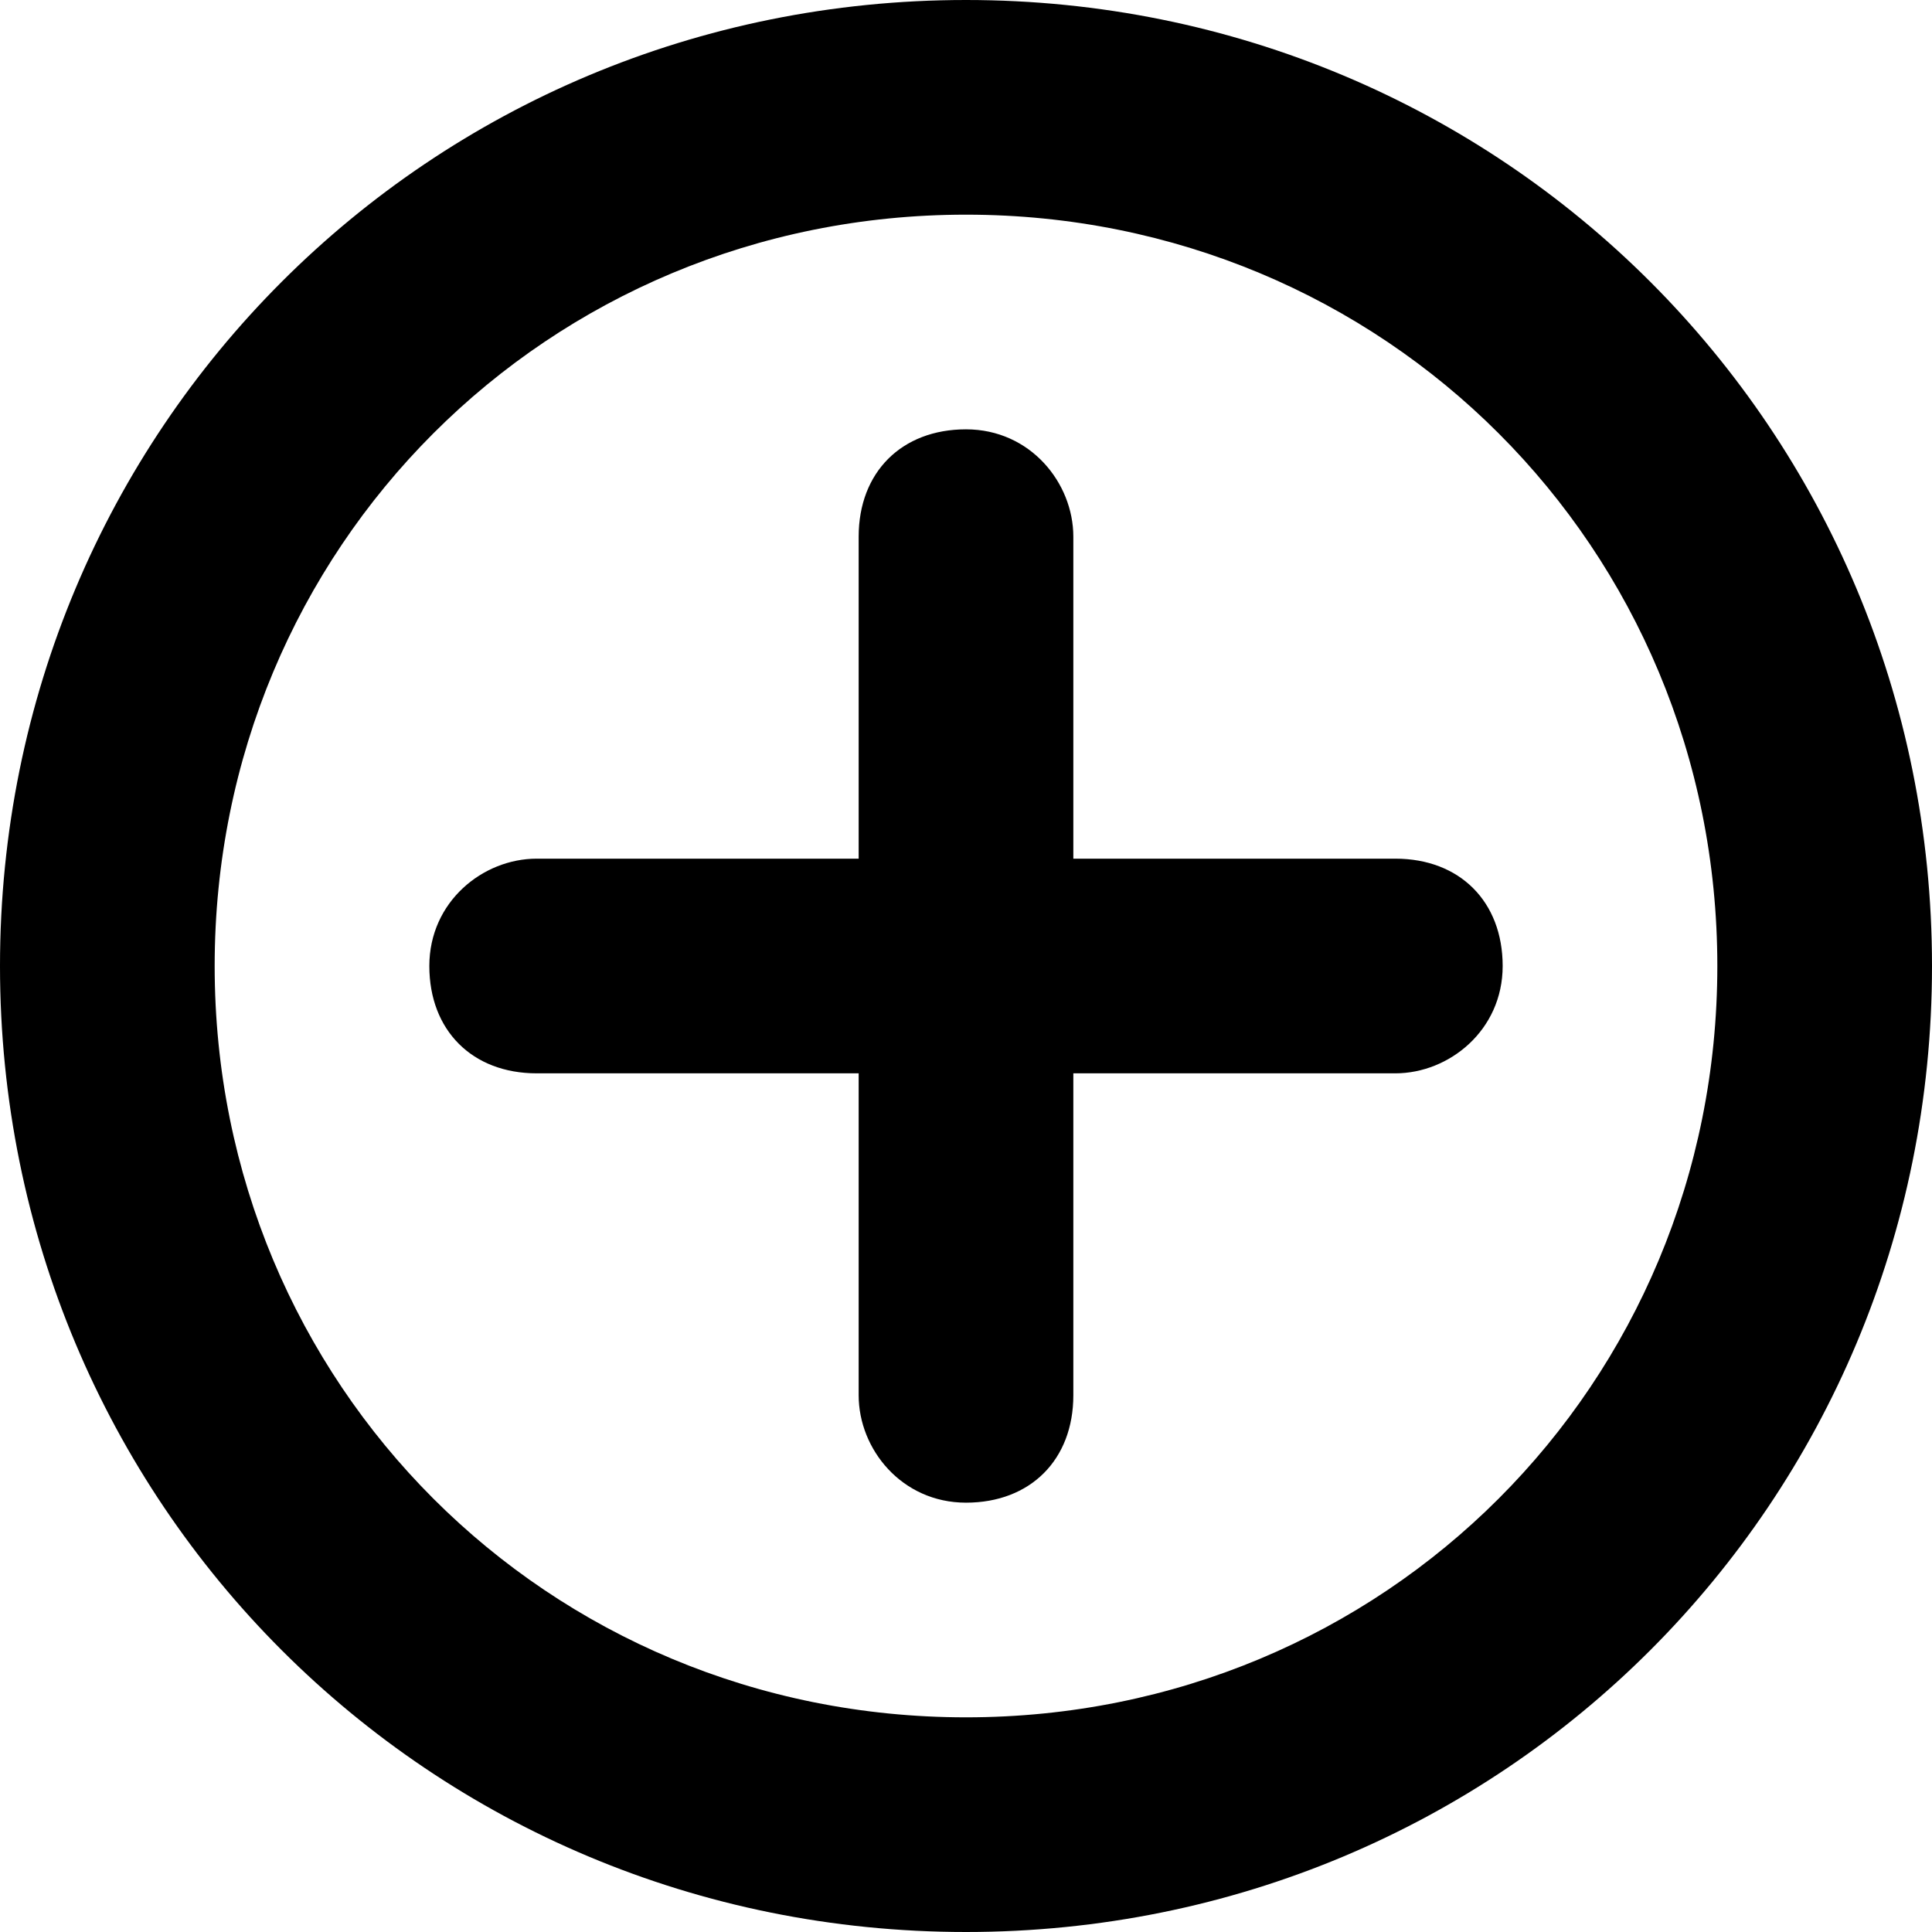
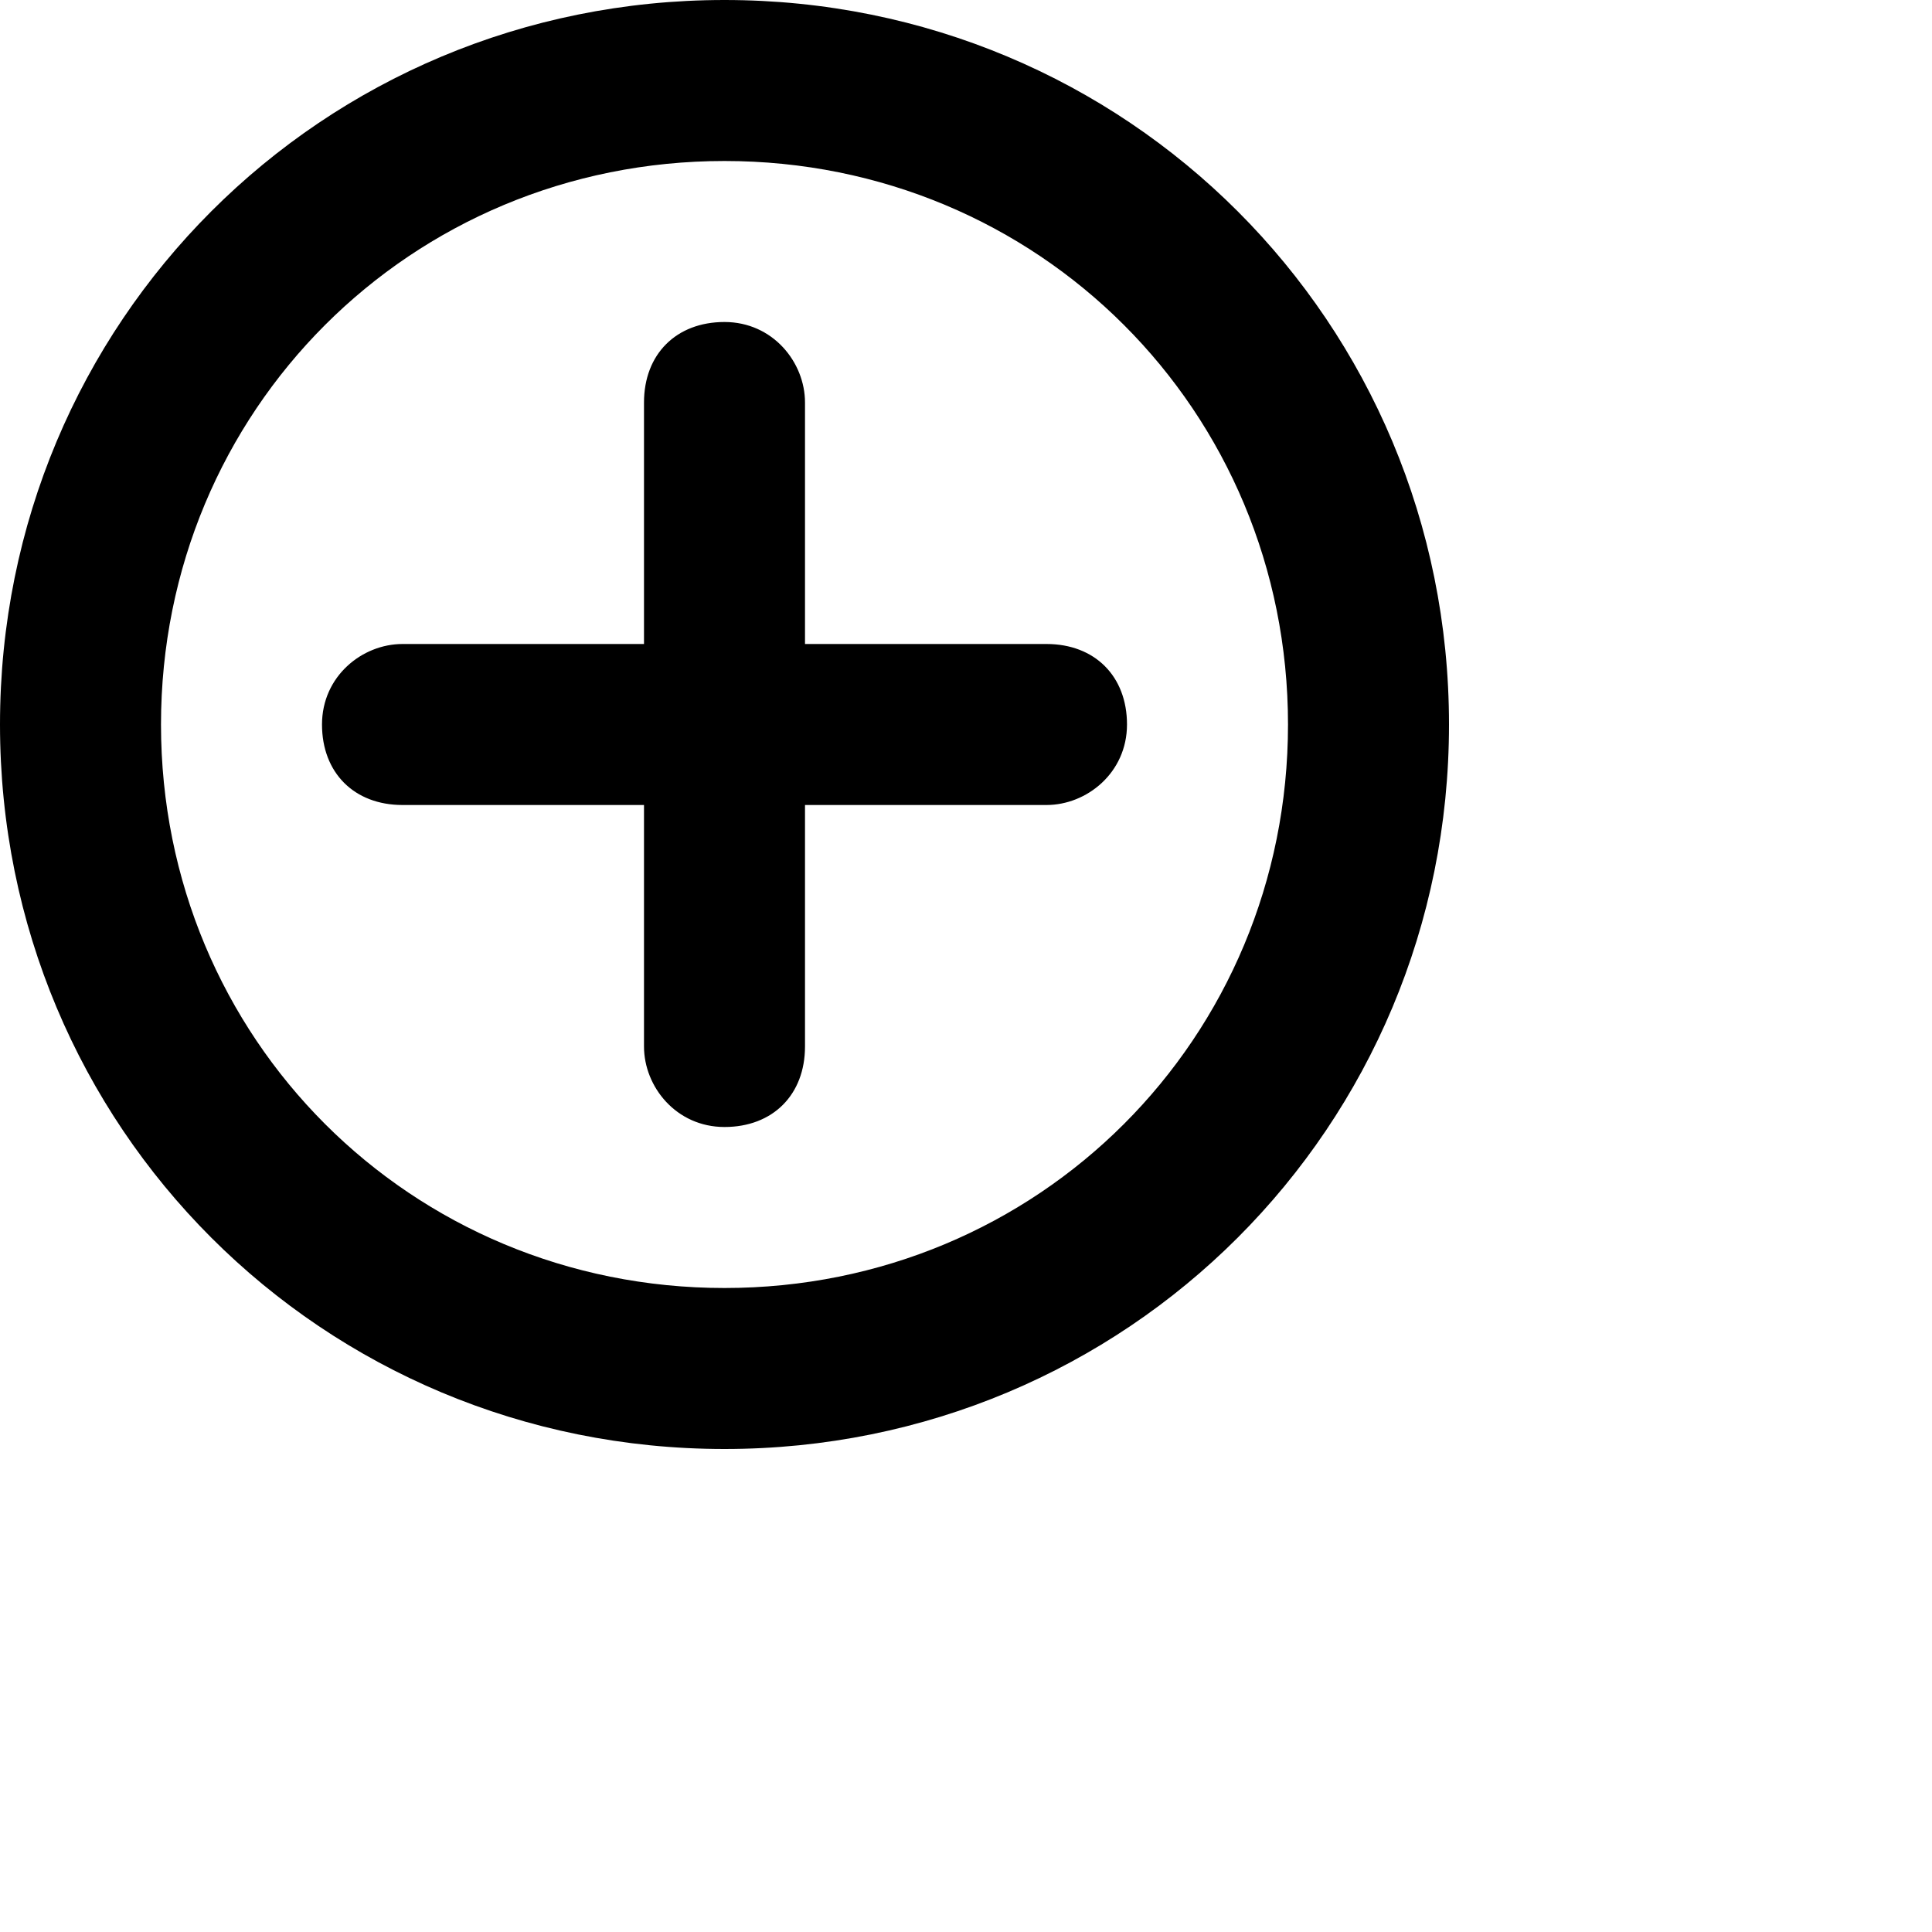
- <svg xmlns="http://www.w3.org/2000/svg" width="18" height="18" viewBox="0 0 18 18">
+ <svg xmlns="http://www.w3.org/2000/svg" width="24" height="24" viewBox="0 0 24 24">
  <path d="M9 16c3.9 0 7-3.1 7-7s-3.1-7-7-7-7 3.1-7 7 3.1 7 7 7zm1-8V5c0-.5-.4-1-1-1s-1 .4-1 1v3H5c-.5 0-1 .4-1 1s.4 1 1 1h3v3c0 .5.4 1 1 1s1-.4 1-1v-3h3c.5 0 1-.4 1-1s-.4-1-1-1h-3zM9 18c-5 0-9-4-9-9s4-9 9-9 9 4 9 9-4 9-9 9z" />
</svg>
